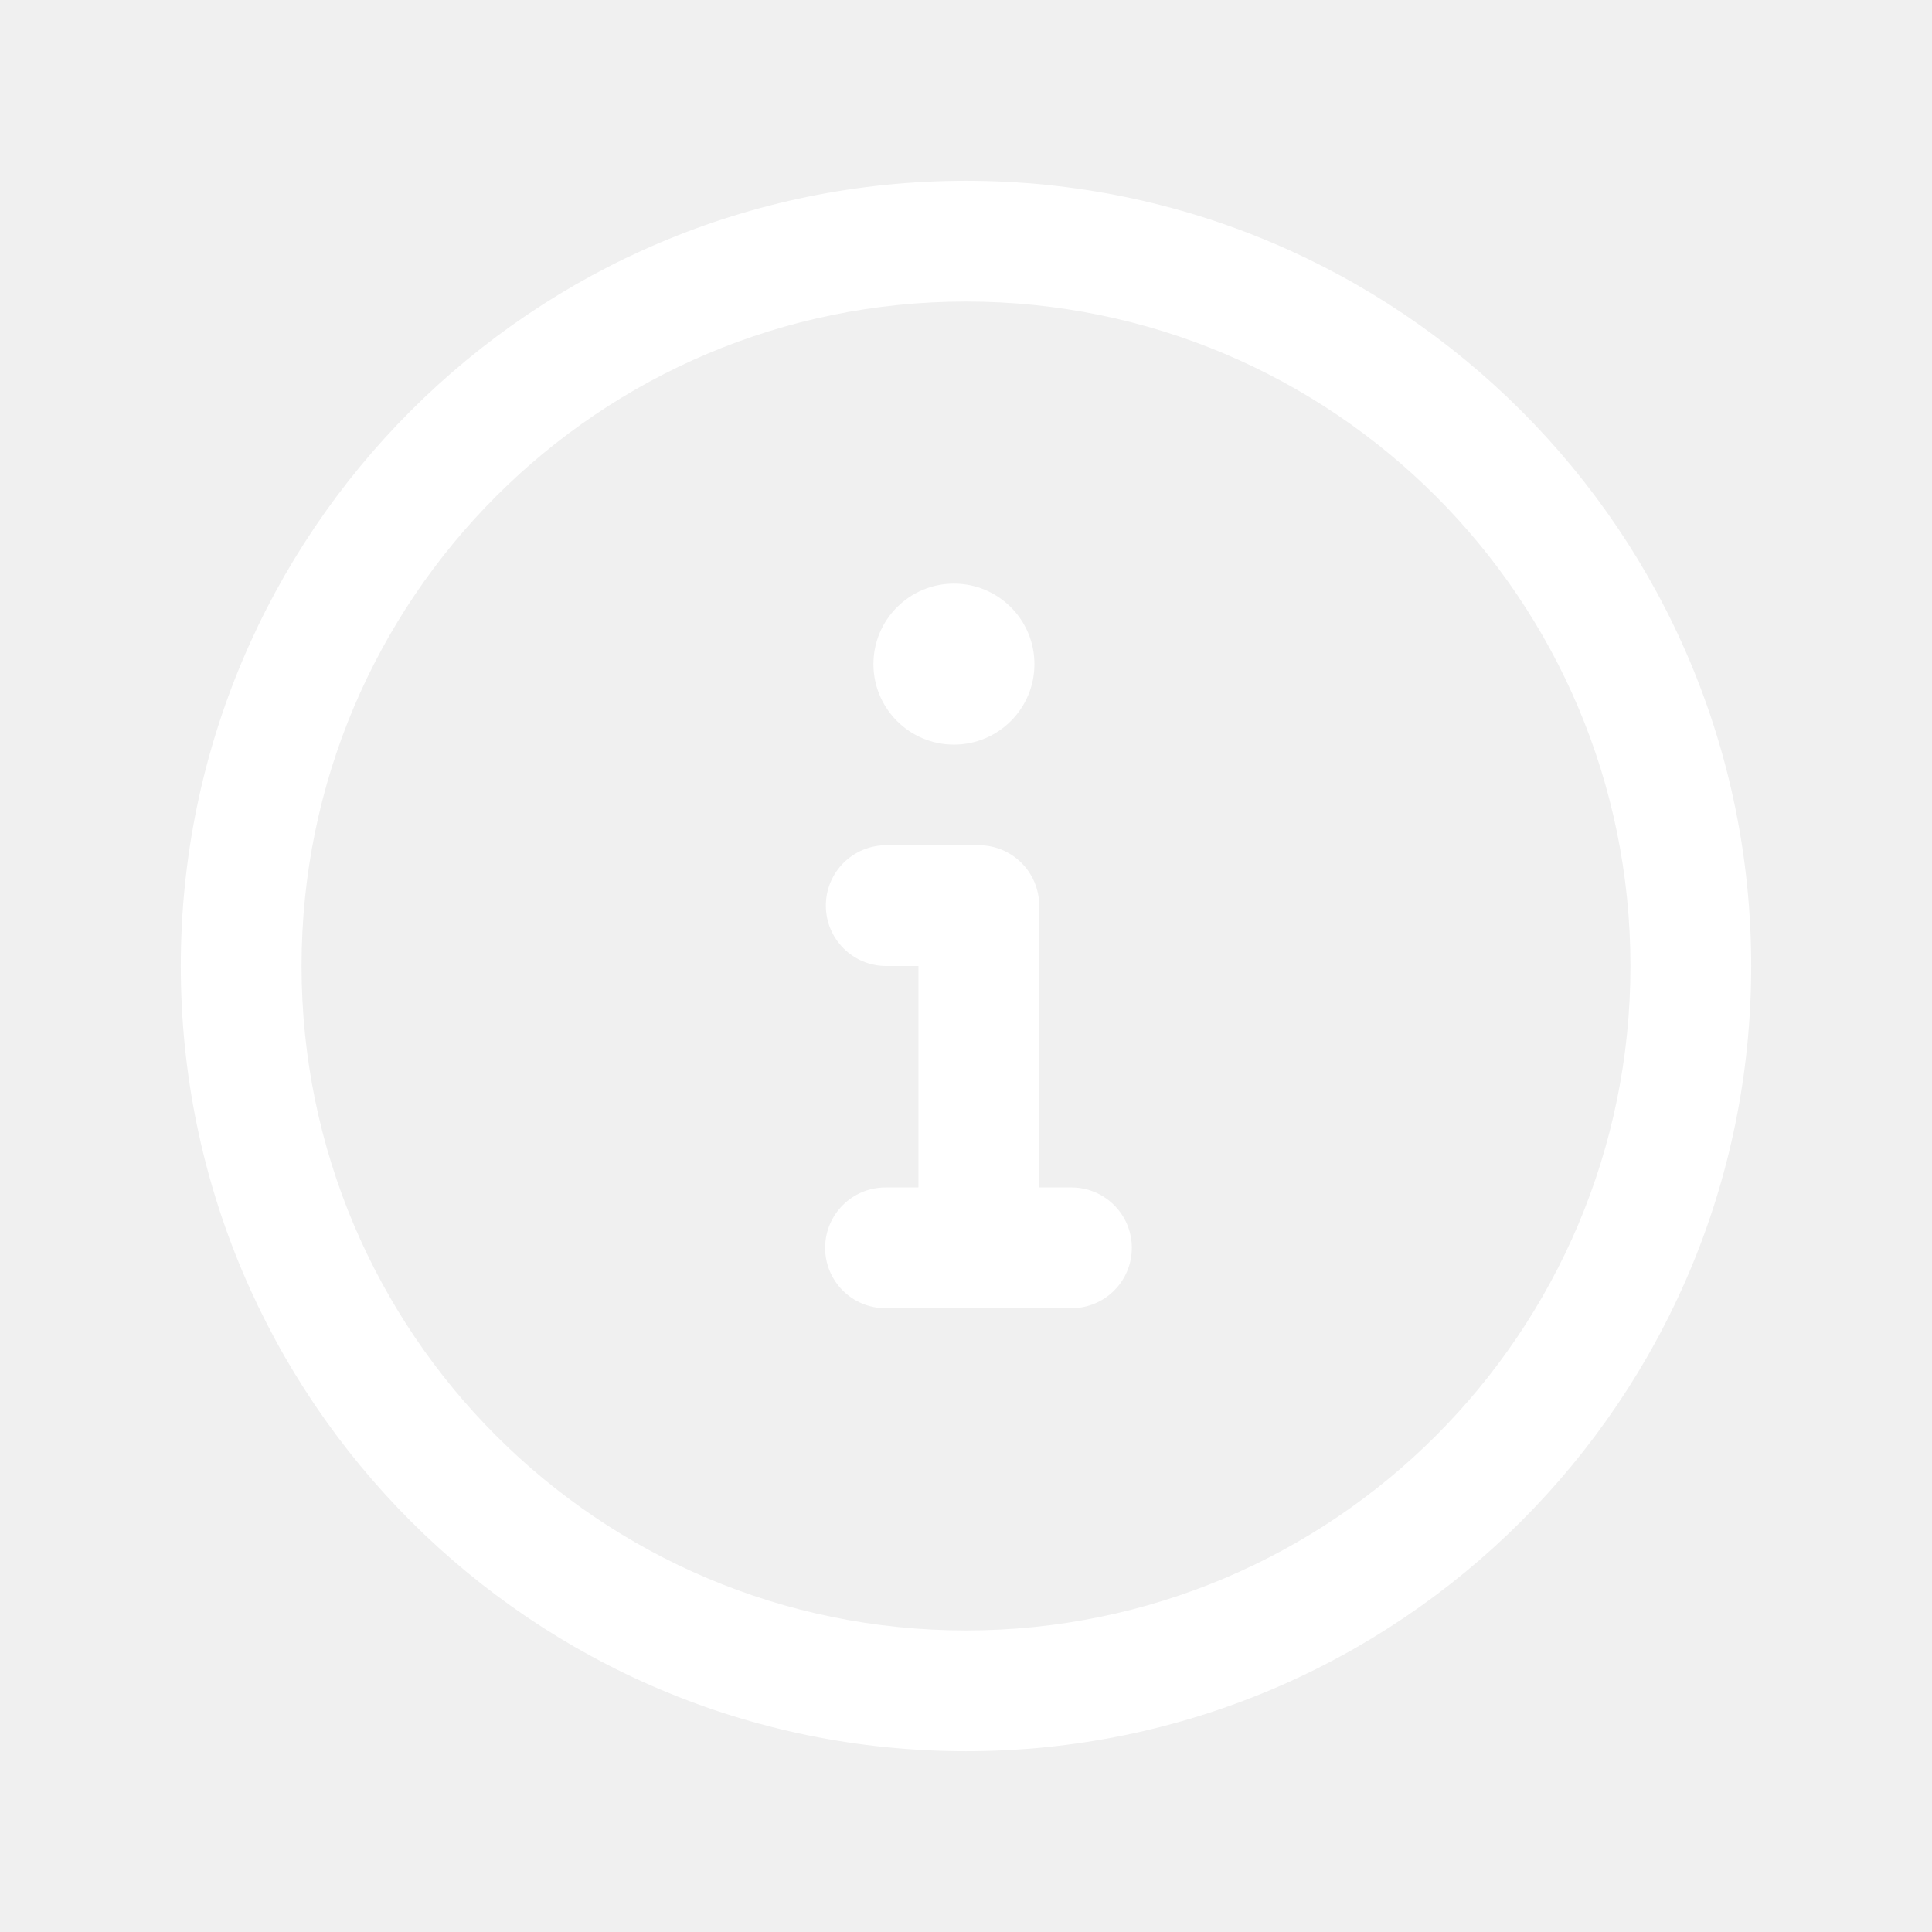
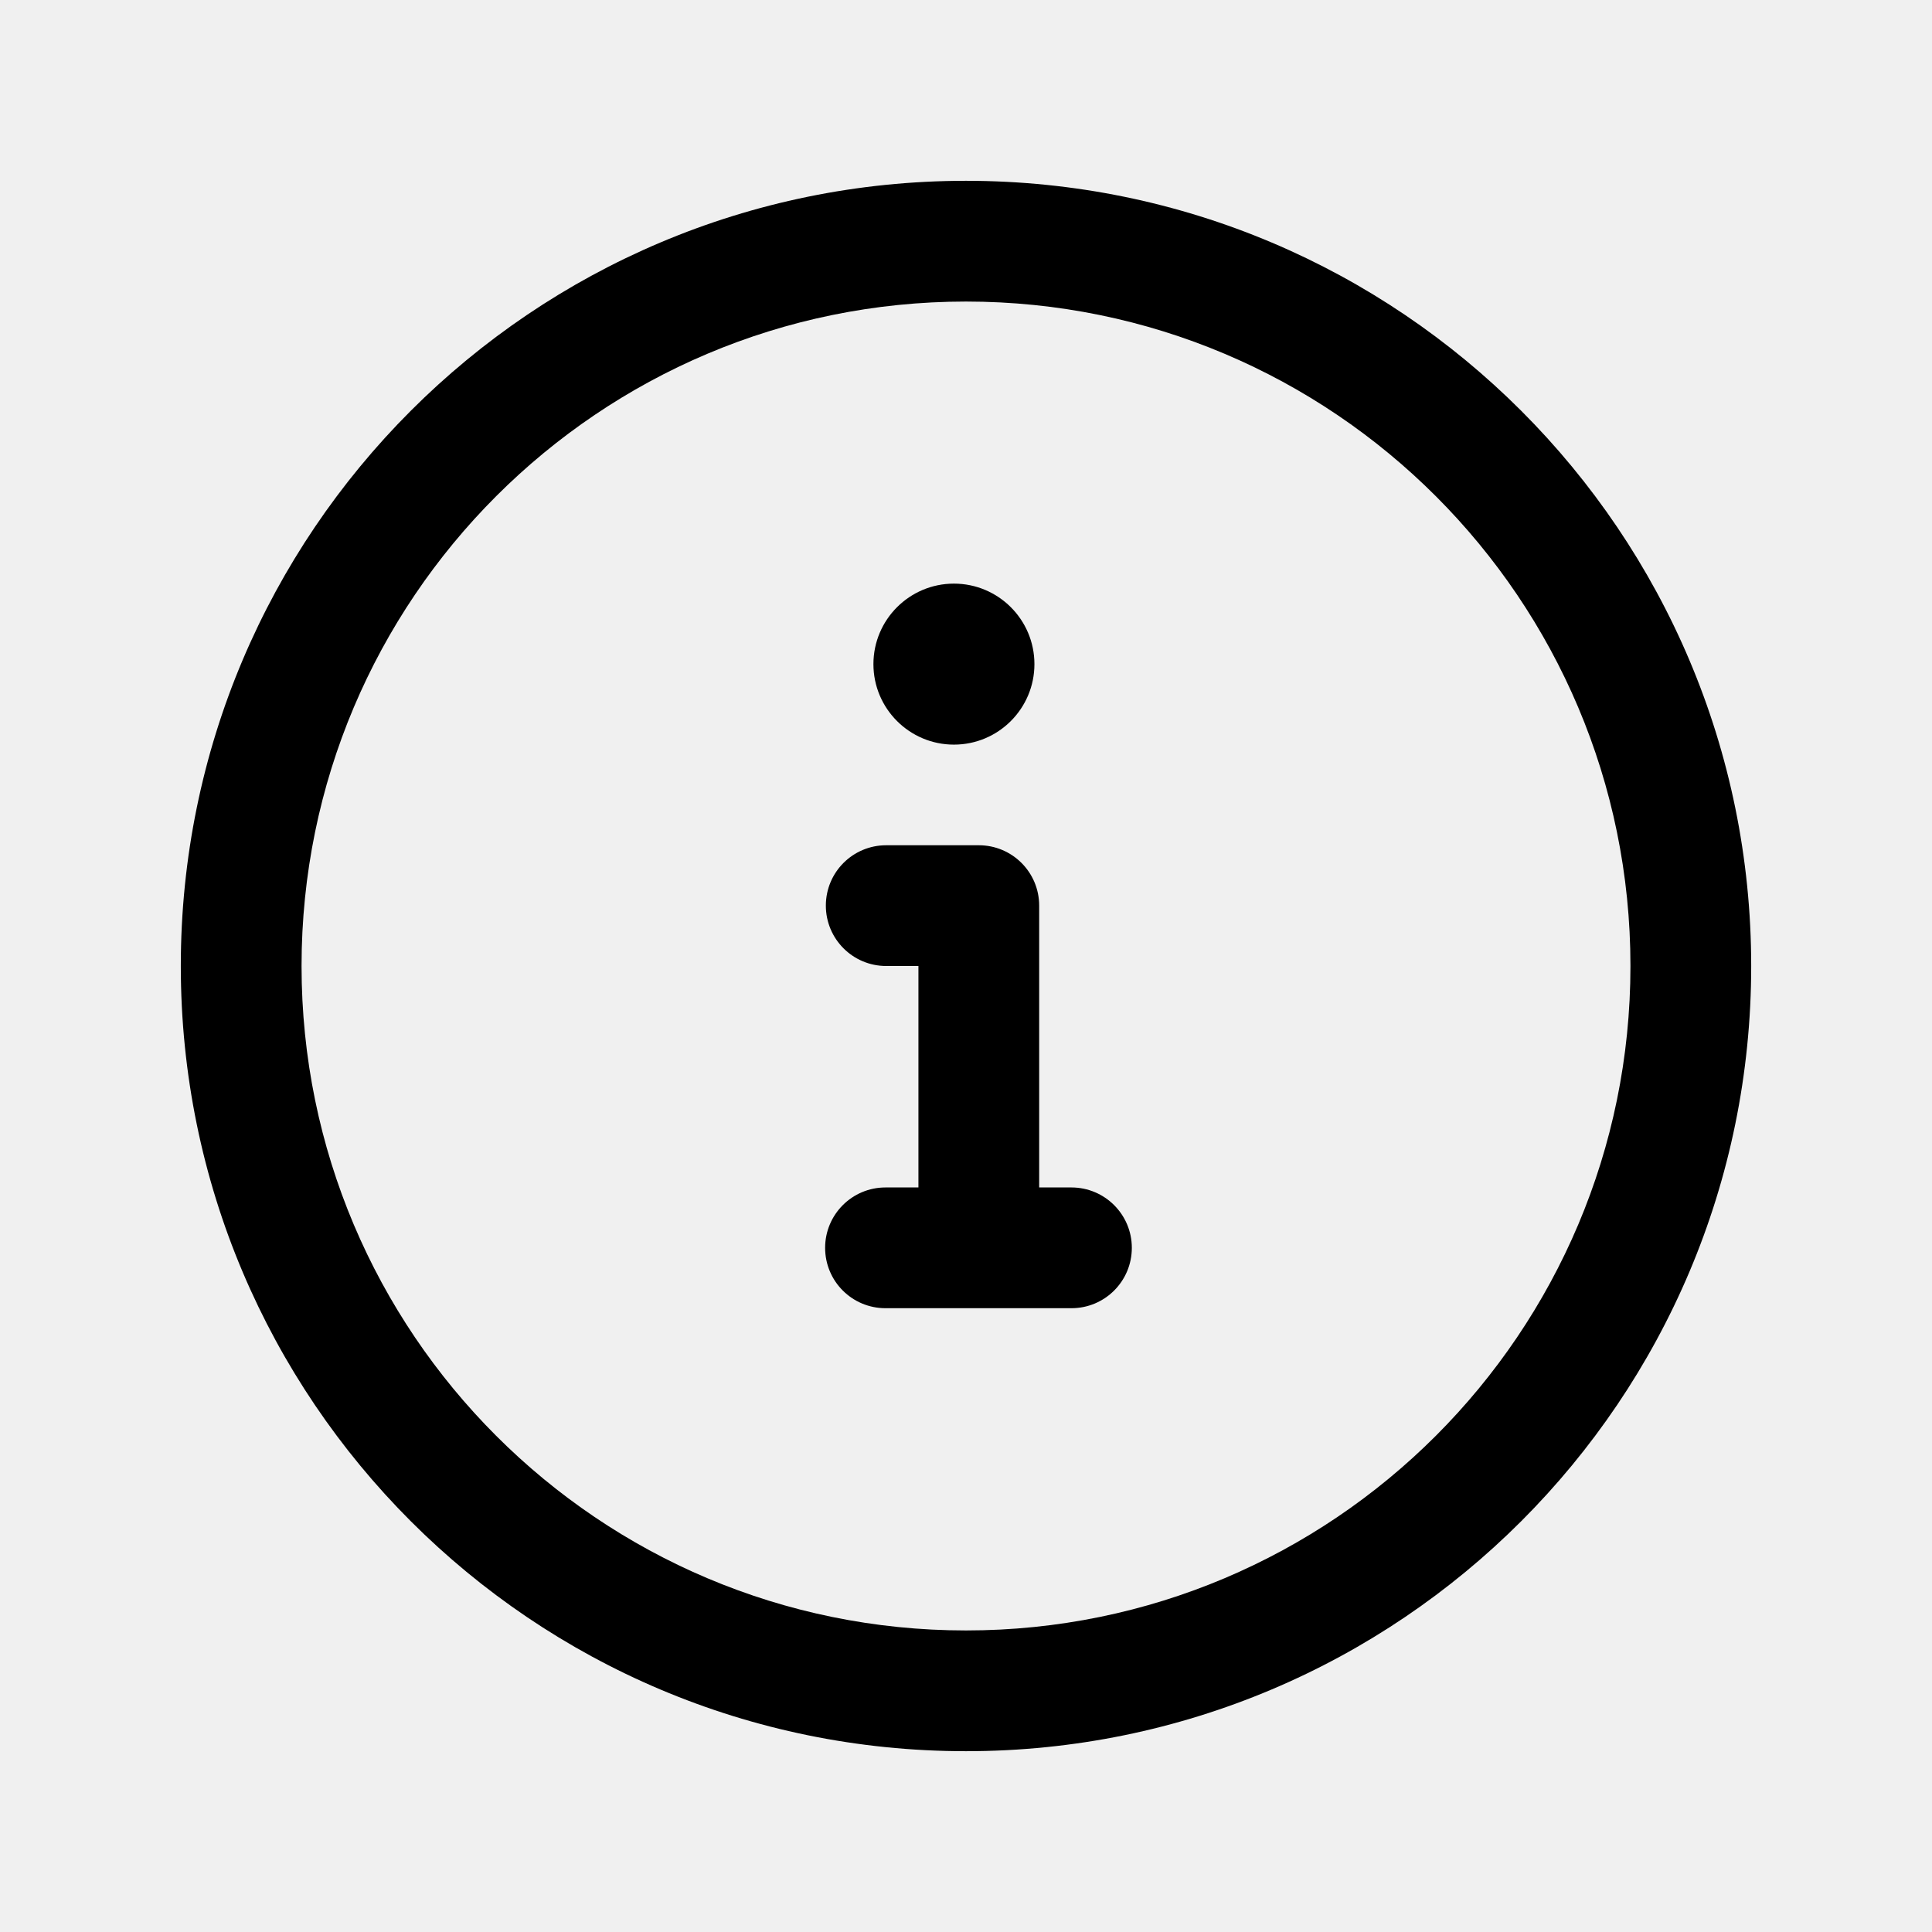
<svg xmlns="http://www.w3.org/2000/svg" width="24" height="24" viewBox="0 0 24 24" fill="none">
-   <path d="M11.009 10.5C10.594 10.5 10.259 10.835 10.259 11.25C10.259 11.664 10.594 12 11.009 12H11.409V14.751H11C10.585 14.751 10.25 15.087 10.25 15.501C10.25 15.916 10.585 16.251 11 16.251H13.31C13.724 16.251 14.06 15.916 14.06 15.501C14.06 15.087 13.724 14.751 13.31 14.751H12.909V11.25C12.909 10.835 12.573 10.5 12.159 10.5H11.009Z" fill="white" />
-   <path d="M11.85 9.25C12.402 9.25 12.85 8.802 12.85 8.25C12.85 7.698 12.402 7.25 11.85 7.25C11.298 7.25 10.85 7.698 10.85 8.25C10.85 8.802 11.298 9.25 11.85 9.25Z" fill="white" />
-   <path fill-rule="evenodd" clip-rule="evenodd" d="M2.246 12C2.246 6.613 6.613 2.246 12 2.246C17.387 2.246 21.754 6.613 21.754 12C21.754 17.387 17.387 21.754 12 21.754C6.613 21.754 2.246 17.387 2.246 12ZM12 3.746C7.442 3.746 3.746 7.442 3.746 12C3.746 16.558 7.442 20.254 12 20.254C16.558 20.254 20.254 16.558 20.254 12C20.254 7.442 16.558 3.746 12 3.746Z" fill="white" />
+   <path d="M11.009 10.5C10.594 10.5 10.259 10.835 10.259 11.25C10.259 11.664 10.594 12 11.009 12H11.409V14.751H11C10.585 14.751 10.25 15.087 10.25 15.501C10.25 15.916 10.585 16.251 11 16.251H13.31C13.724 16.251 14.06 15.916 14.06 15.501C14.06 15.087 13.724 14.751 13.31 14.751H12.909V11.25C12.909 10.835 12.573 10.5 12.159 10.5H11.009Z" fill="black" />
+   <path d="M11.85 9.25C12.402 9.25 12.85 8.802 12.85 8.25C12.85 7.698 12.402 7.25 11.85 7.25C11.298 7.25 10.85 7.698 10.85 8.25C10.85 8.802 11.298 9.25 11.85 9.25Z" fill="black" />
+   <path fill-rule="evenodd" clip-rule="evenodd" d="M2.246 12C2.246 6.613 6.613 2.246 12 2.246C17.387 2.246 21.754 6.613 21.754 12C21.754 17.387 17.387 21.754 12 21.754C6.613 21.754 2.246 17.387 2.246 12ZM12 3.746C7.442 3.746 3.746 7.442 3.746 12C3.746 16.558 7.442 20.254 12 20.254C16.558 20.254 20.254 16.558 20.254 12C20.254 7.442 16.558 3.746 12 3.746Z" fill="black" />
</svg>
